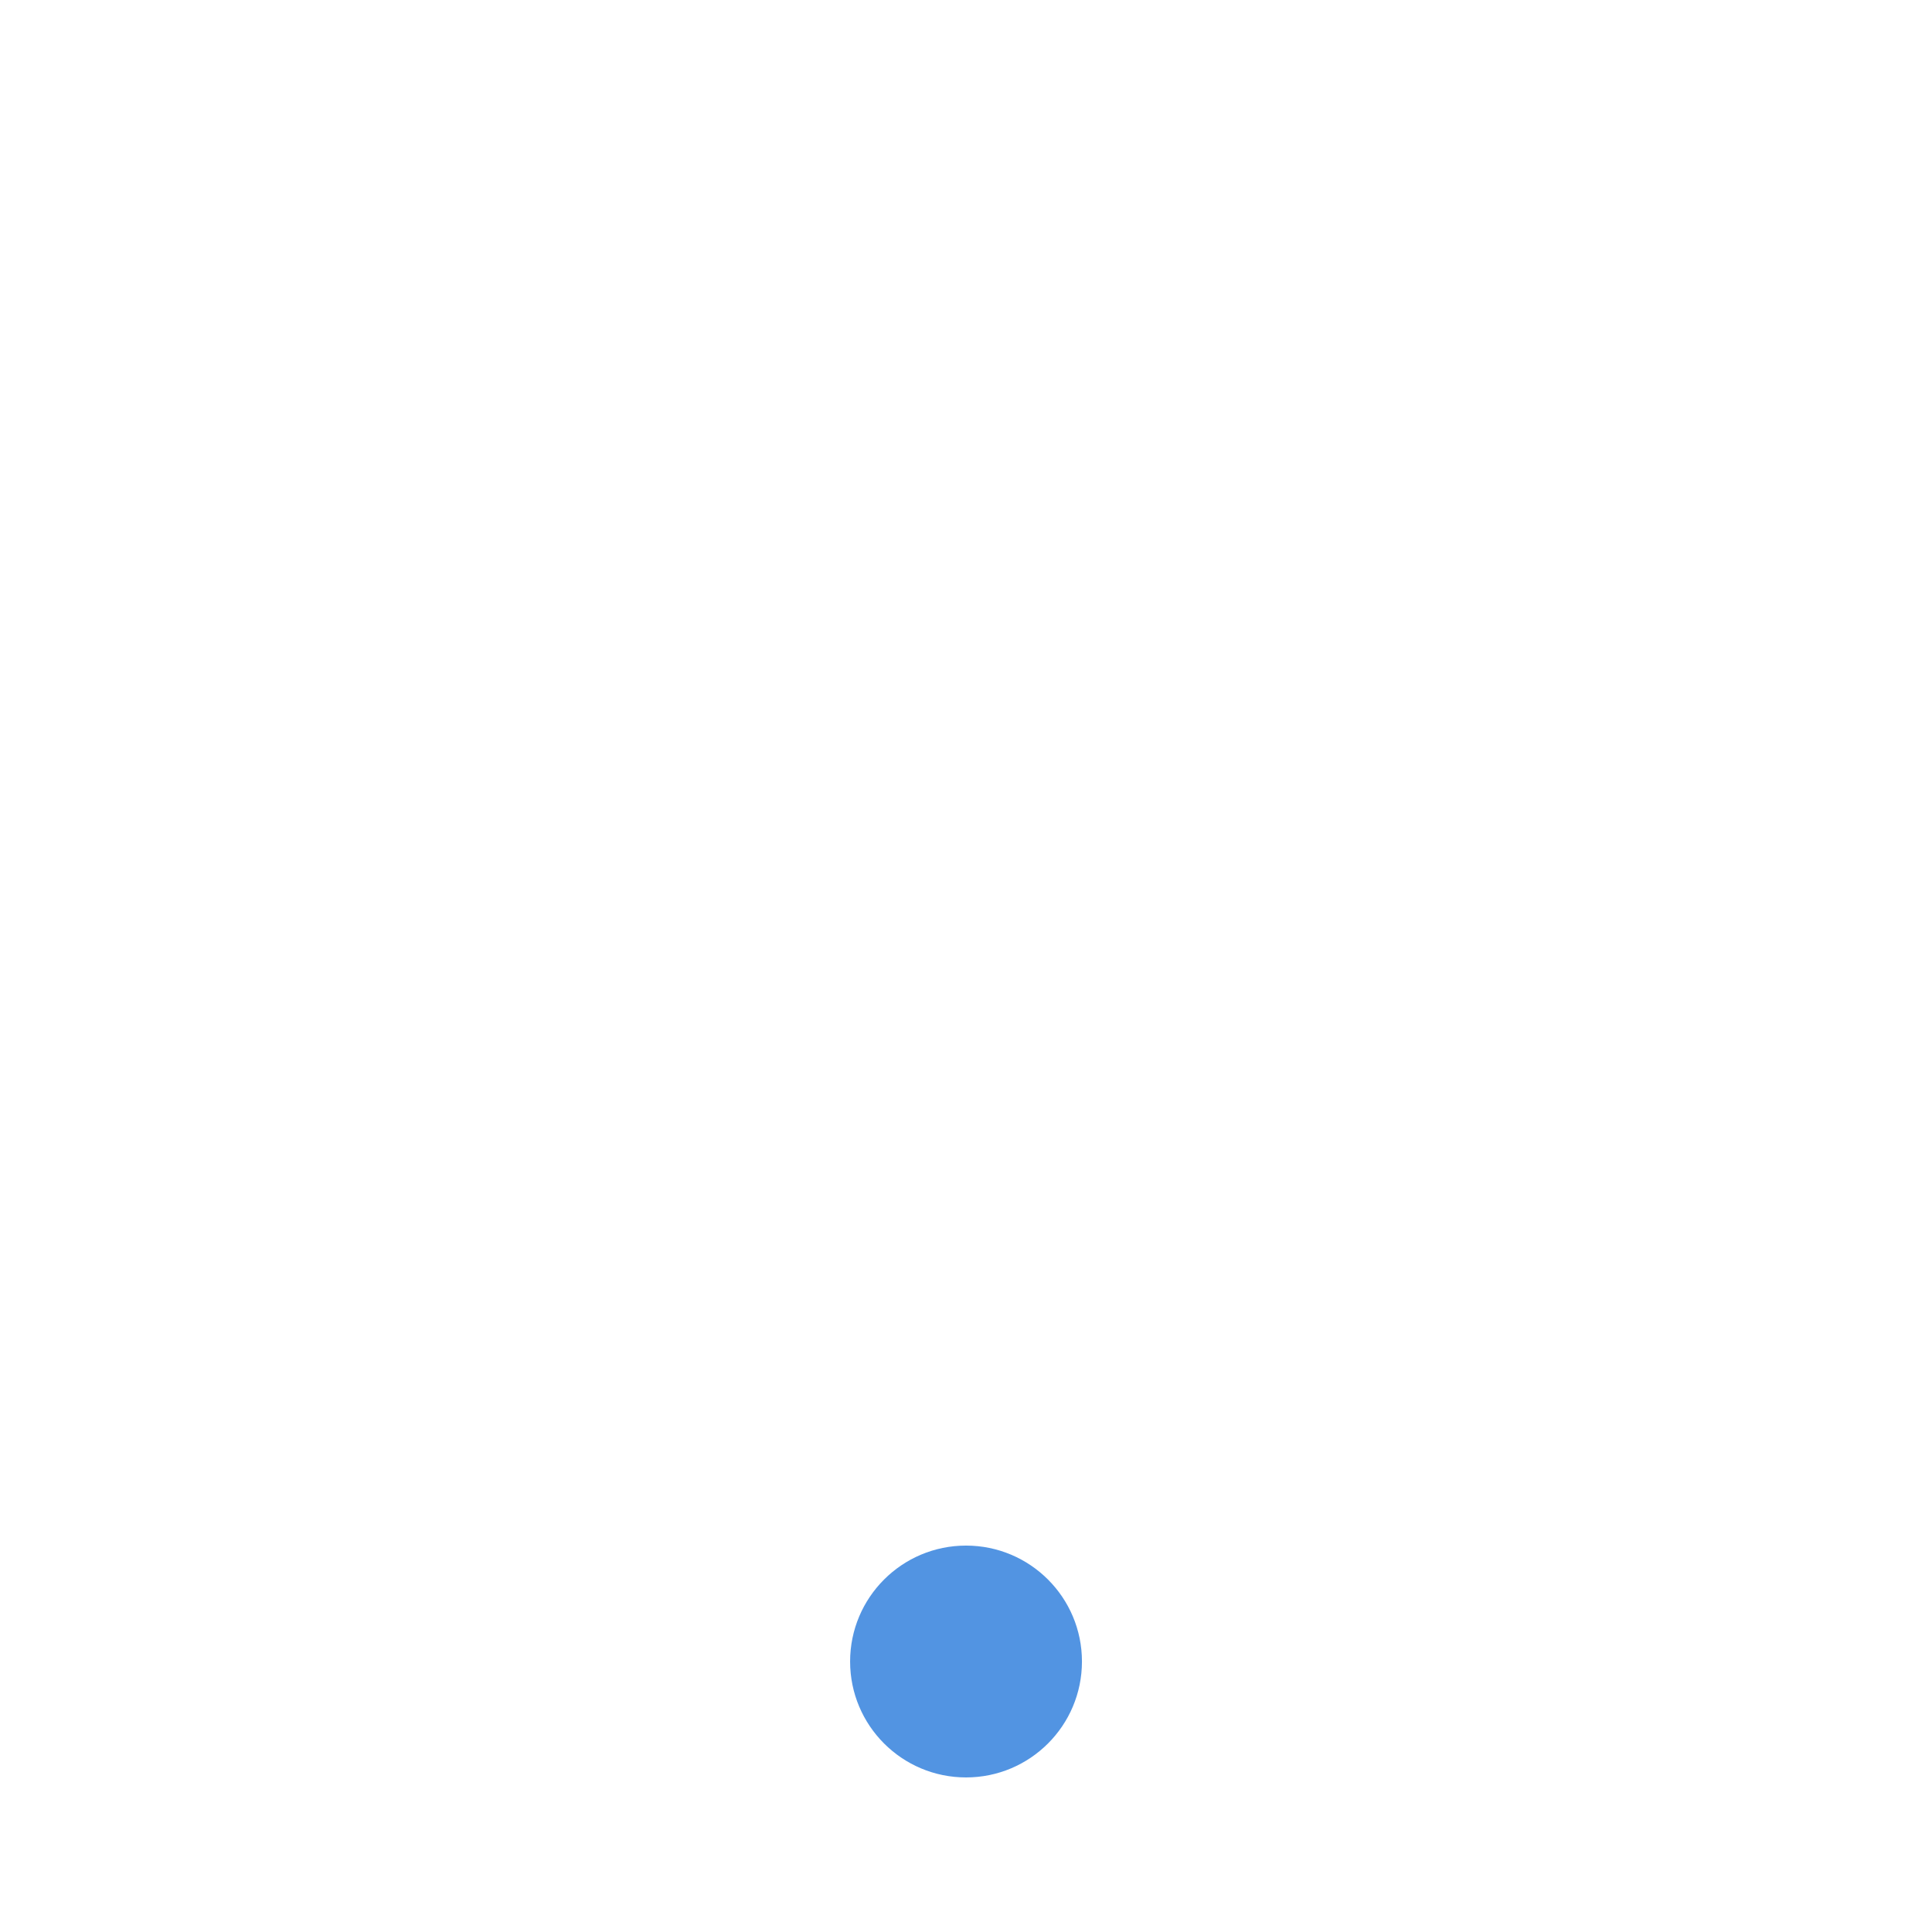
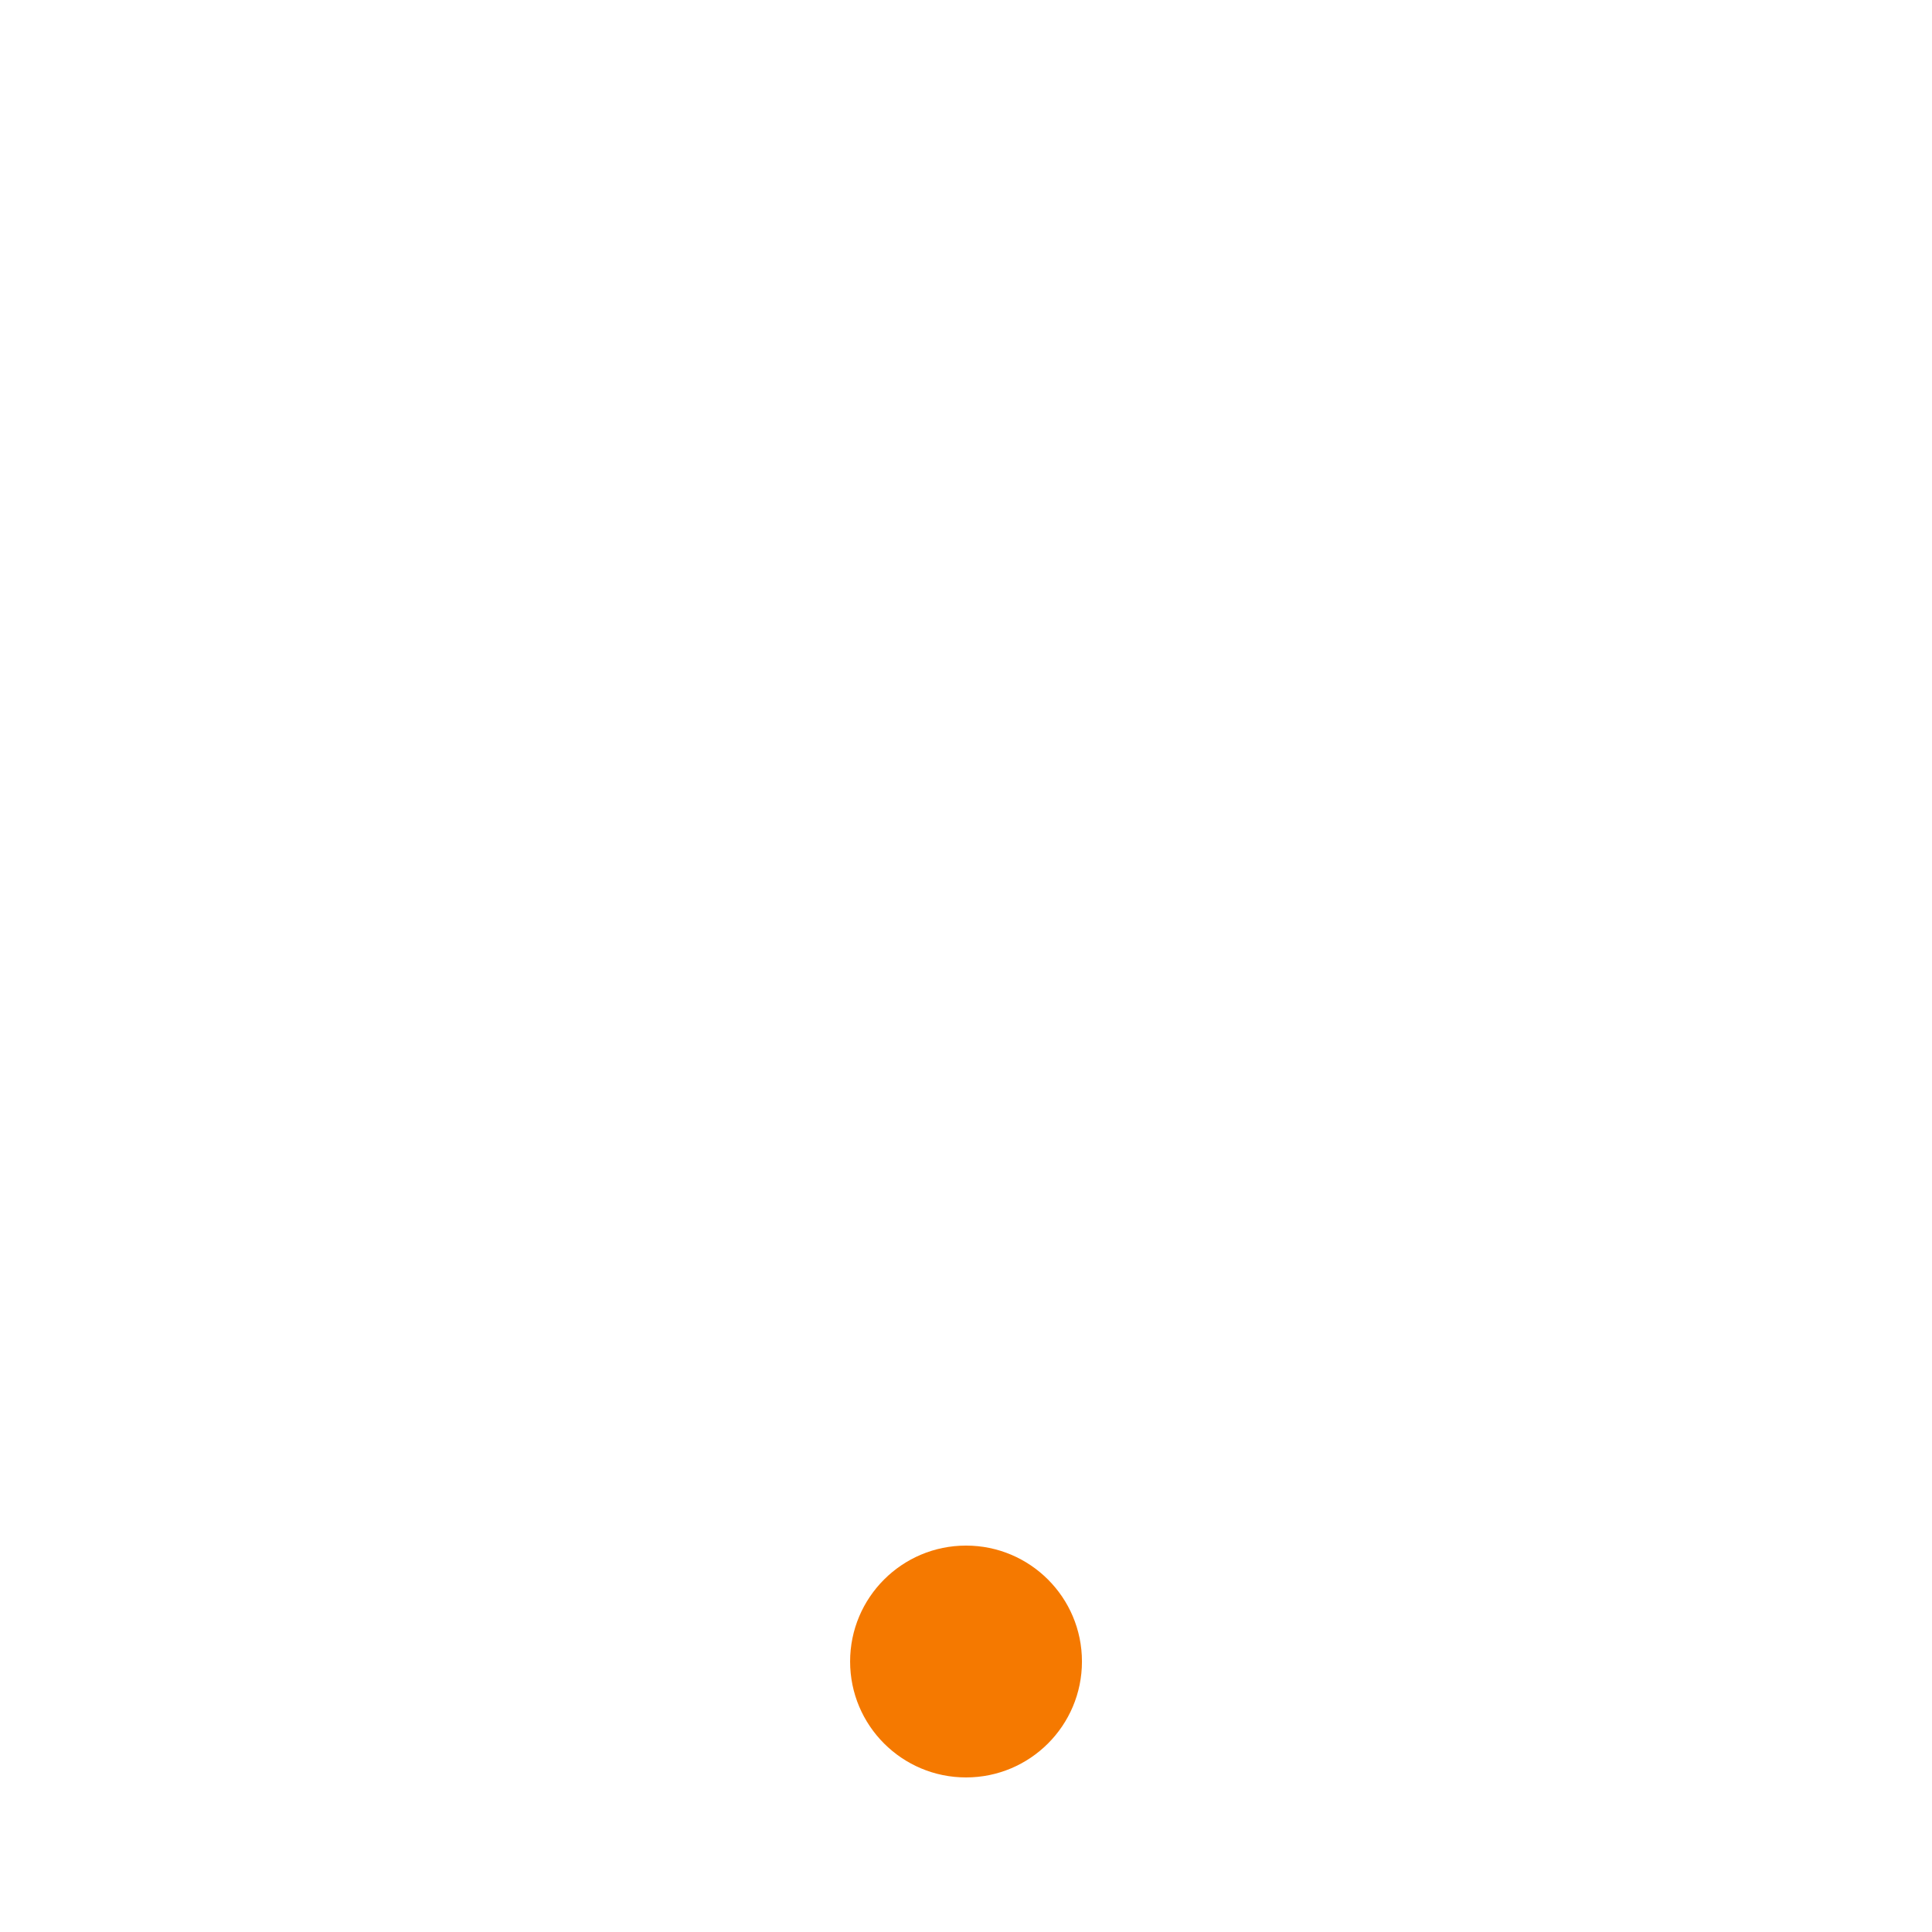
<svg xmlns="http://www.w3.org/2000/svg" xmlns:ns1="http://www.openswatchbook.org/uri/2009/osb" xmlns:xlink="http://www.w3.org/1999/xlink" width="25" height="25" id="svg10621" version="1.1">
  <defs id="defs10623">
    <linearGradient id="selected_bg_color" ns1:paint="solid">
-       <stop style="stop-color:#5294e2;stop-opacity:1;" offset="0" id="stop4503" />
+       <stop style="stop-color:#f57900;stop-opacity:1;" offset="0" id="stop4503" />
    </linearGradient>
    <linearGradient id="linearGradient4497" xlink:href="#linearGradient34508-1-3">
      <stop style="stop-color:#5c616c;stop-opacity:1;" offset="0" id="stop4495" />
    </linearGradient>
    <radialGradient xlink:href="#linearGradient34508-1-3" id="radialGradient99561-1" gradientUnits="userSpaceOnUse" gradientTransform="matrix(0.7214623,0,0,0.2748428,14.20542,21.75472)" cx="51" cy="30" fx="51" fy="30" r="42" />
    <linearGradient id="linearGradient34508-1-3">
      <stop style="" offset="0" id="stop34510-1-9" />
      <stop style="" offset="1" id="stop34512-4-5" />
    </linearGradient>
    <radialGradient r="42" fy="30" fx="51" cy="30" cx="51" gradientTransform="matrix(0.7214623,0,0,0.2748428,14.20542,21.75472)" gradientUnits="userSpaceOnUse" id="radialGradient10592" xlink:href="#linearGradient34508-1-3" />
    <radialGradient xlink:href="#linearGradient34508-1-3" id="radialGradient3770" gradientUnits="userSpaceOnUse" gradientTransform="matrix(0.7214623,0,0,0.2748428,14.20542,21.75472)" cx="51" cy="30" fx="51" fy="30" r="42" />
    <radialGradient xlink:href="#linearGradient34508-1-3" id="radialGradient3001" gradientUnits="userSpaceOnUse" gradientTransform="matrix(0.7214623,0,0,0.2748428,14.20542,21.75472)" cx="51" cy="30" fx="51" fy="30" r="42" />
    <radialGradient xlink:href="#linearGradient34508-1-3" id="radialGradient3007" gradientUnits="userSpaceOnUse" gradientTransform="matrix(0.7214623,0,0,0.2748428,14.20542,21.75472)" cx="51" cy="30" fx="51" fy="30" r="42" />
    <radialGradient xlink:href="#linearGradient34508-1-3" id="radialGradient3067" gradientUnits="userSpaceOnUse" gradientTransform="matrix(0.7214623,0,0,0.2748428,14.20542,21.75472)" cx="51" cy="30" fx="51" fy="30" r="42" />
    <radialGradient xlink:href="#linearGradient34508-1-3" id="radialGradient3072" gradientUnits="userSpaceOnUse" gradientTransform="matrix(0.7214623,0,0,0.2748428,14.20542,21.75472)" cx="51" cy="30" fx="51" fy="30" r="42" />
    <radialGradient xlink:href="#linearGradient34508-1-3" id="radialGradient2997" gradientUnits="userSpaceOnUse" gradientTransform="matrix(0.7214623,0,0,0.2748428,14.20542,21.75472)" cx="51" cy="30" fx="51" fy="30" r="42" />
    <linearGradient xlink:href="#selected_bg_color" id="linearGradient4507" x1="481.571" y1="557.965" x2="481.571" y2="560.965" gradientUnits="userSpaceOnUse" gradientTransform="translate(0.01127006,-0.971853)" />
  </defs>
  <g id="layer1" transform="translate(-469.0826,-536.9931)">
    <circle style="fill:url(#linearGradient4507);fill-opacity:1" id="path7305" cx="481.583" cy="558.493" r="1.5" />
  </g>
</svg>
